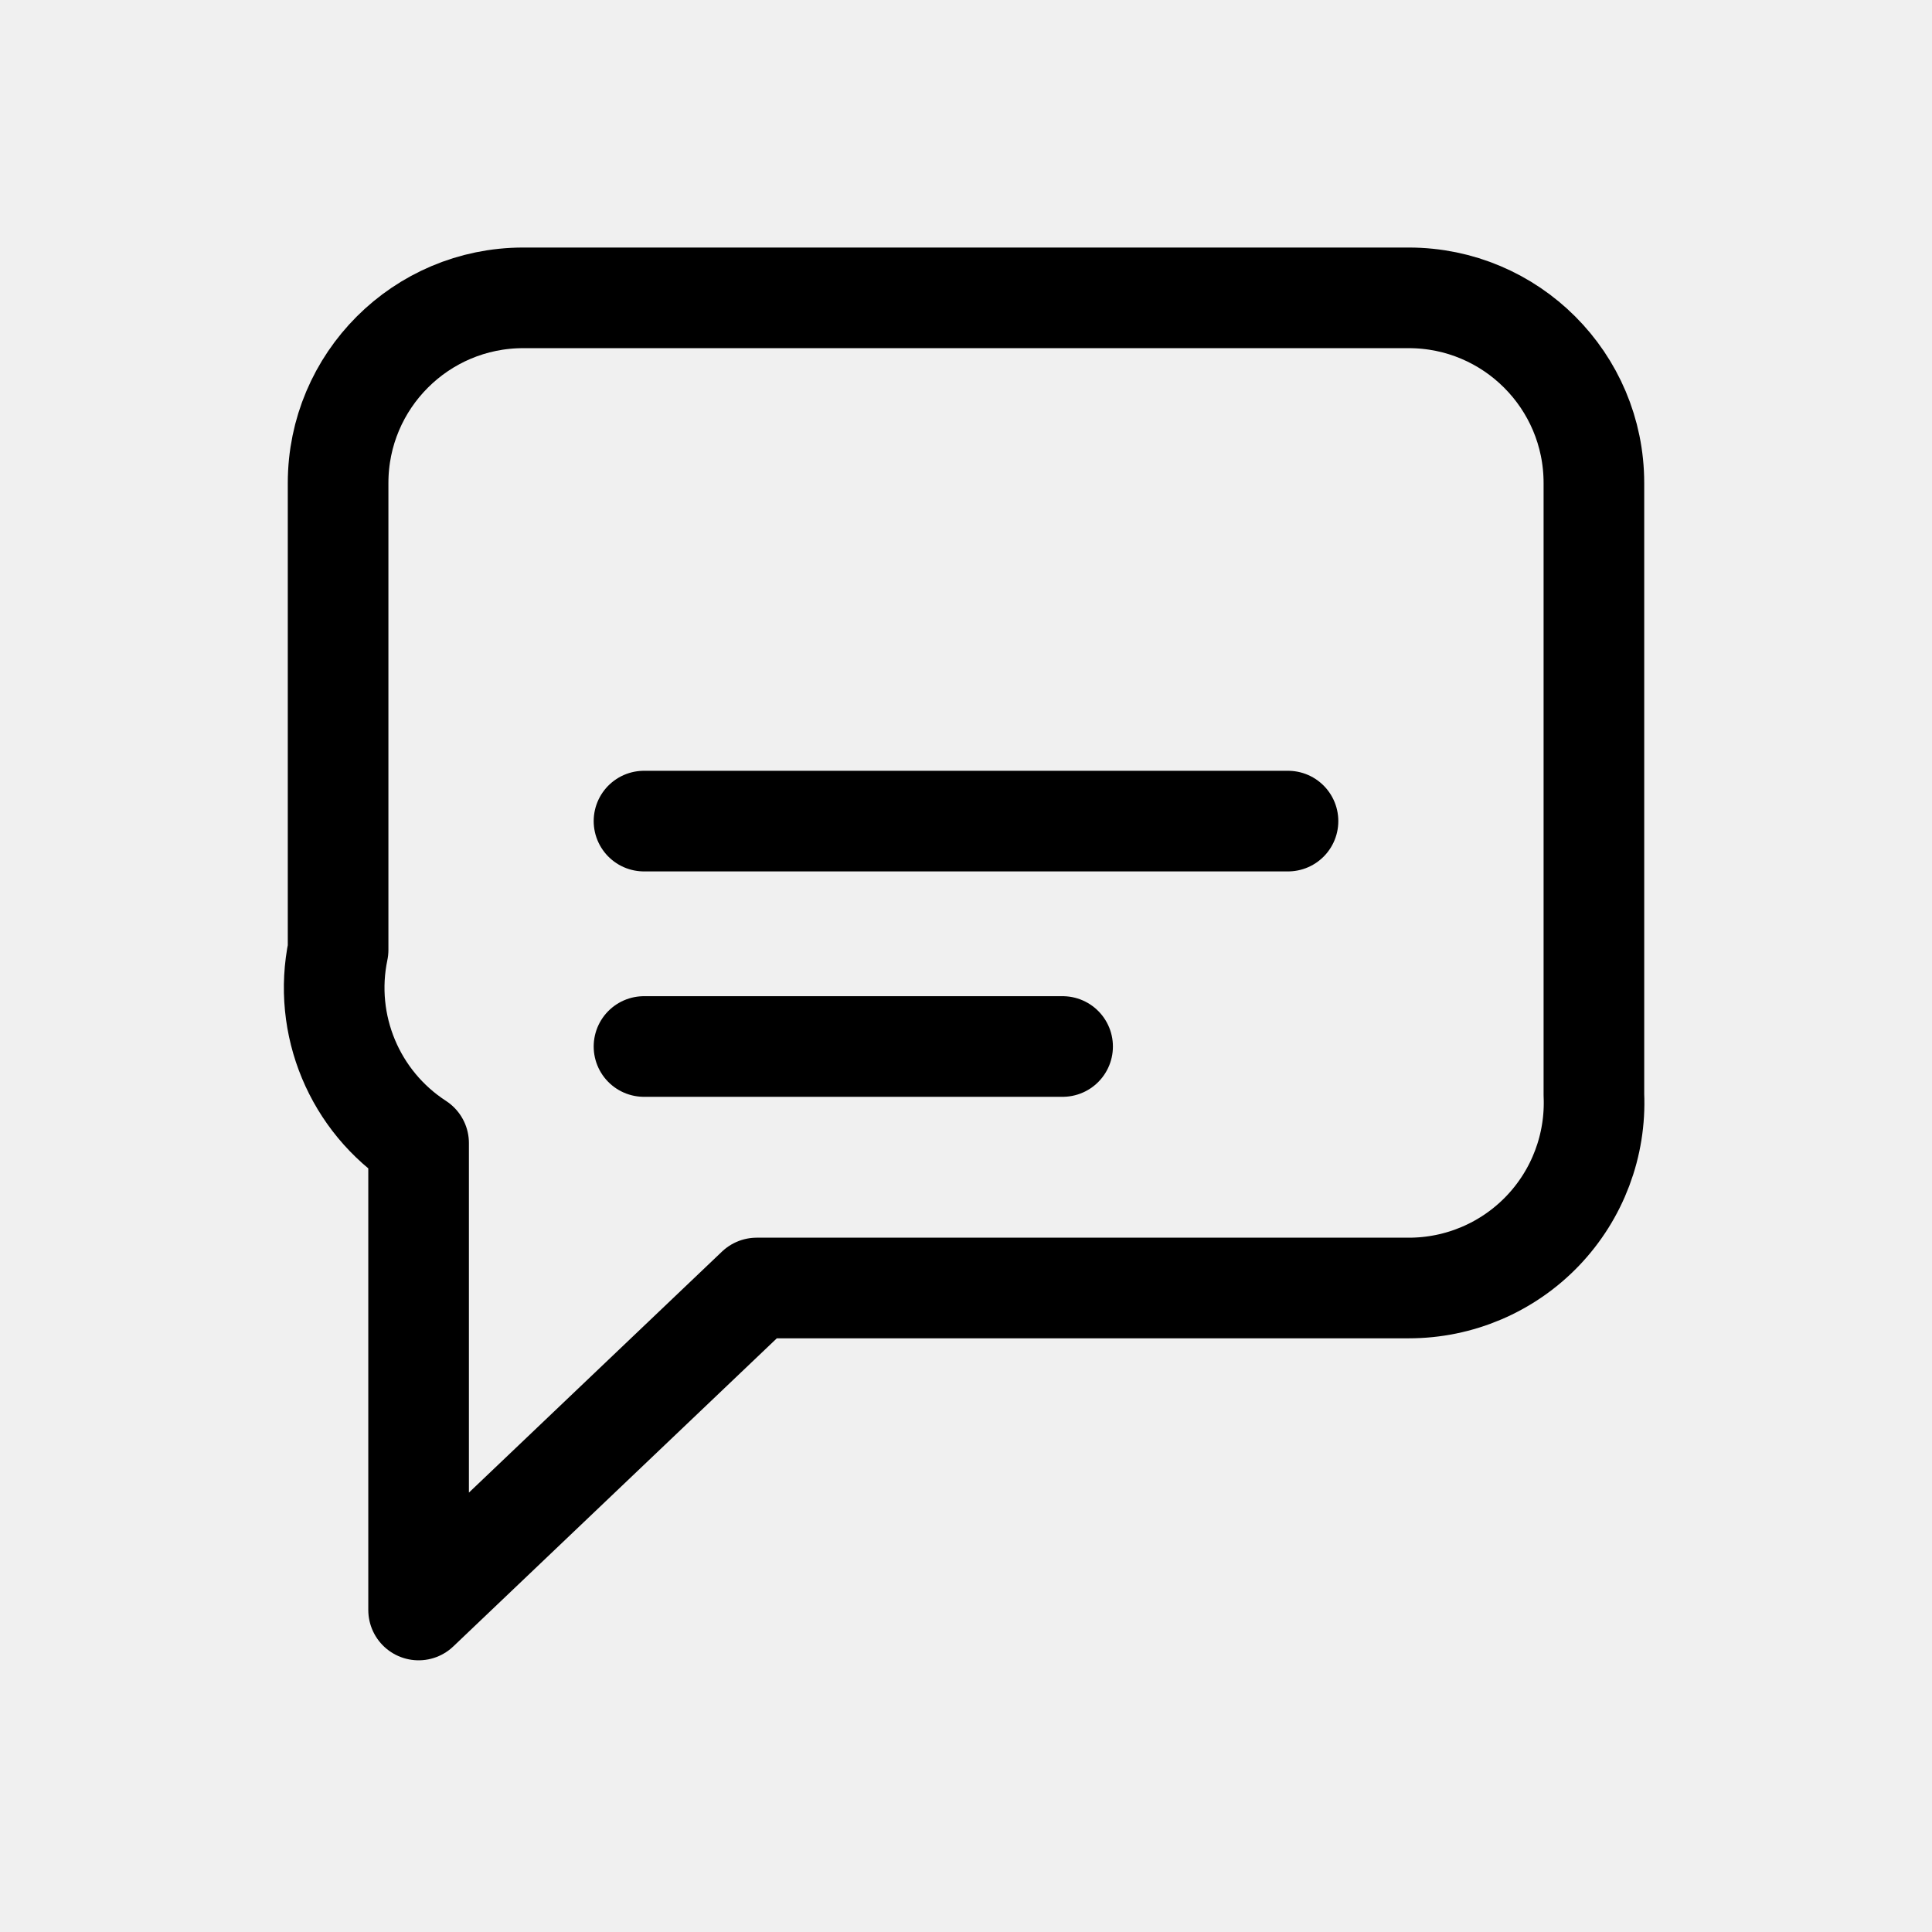
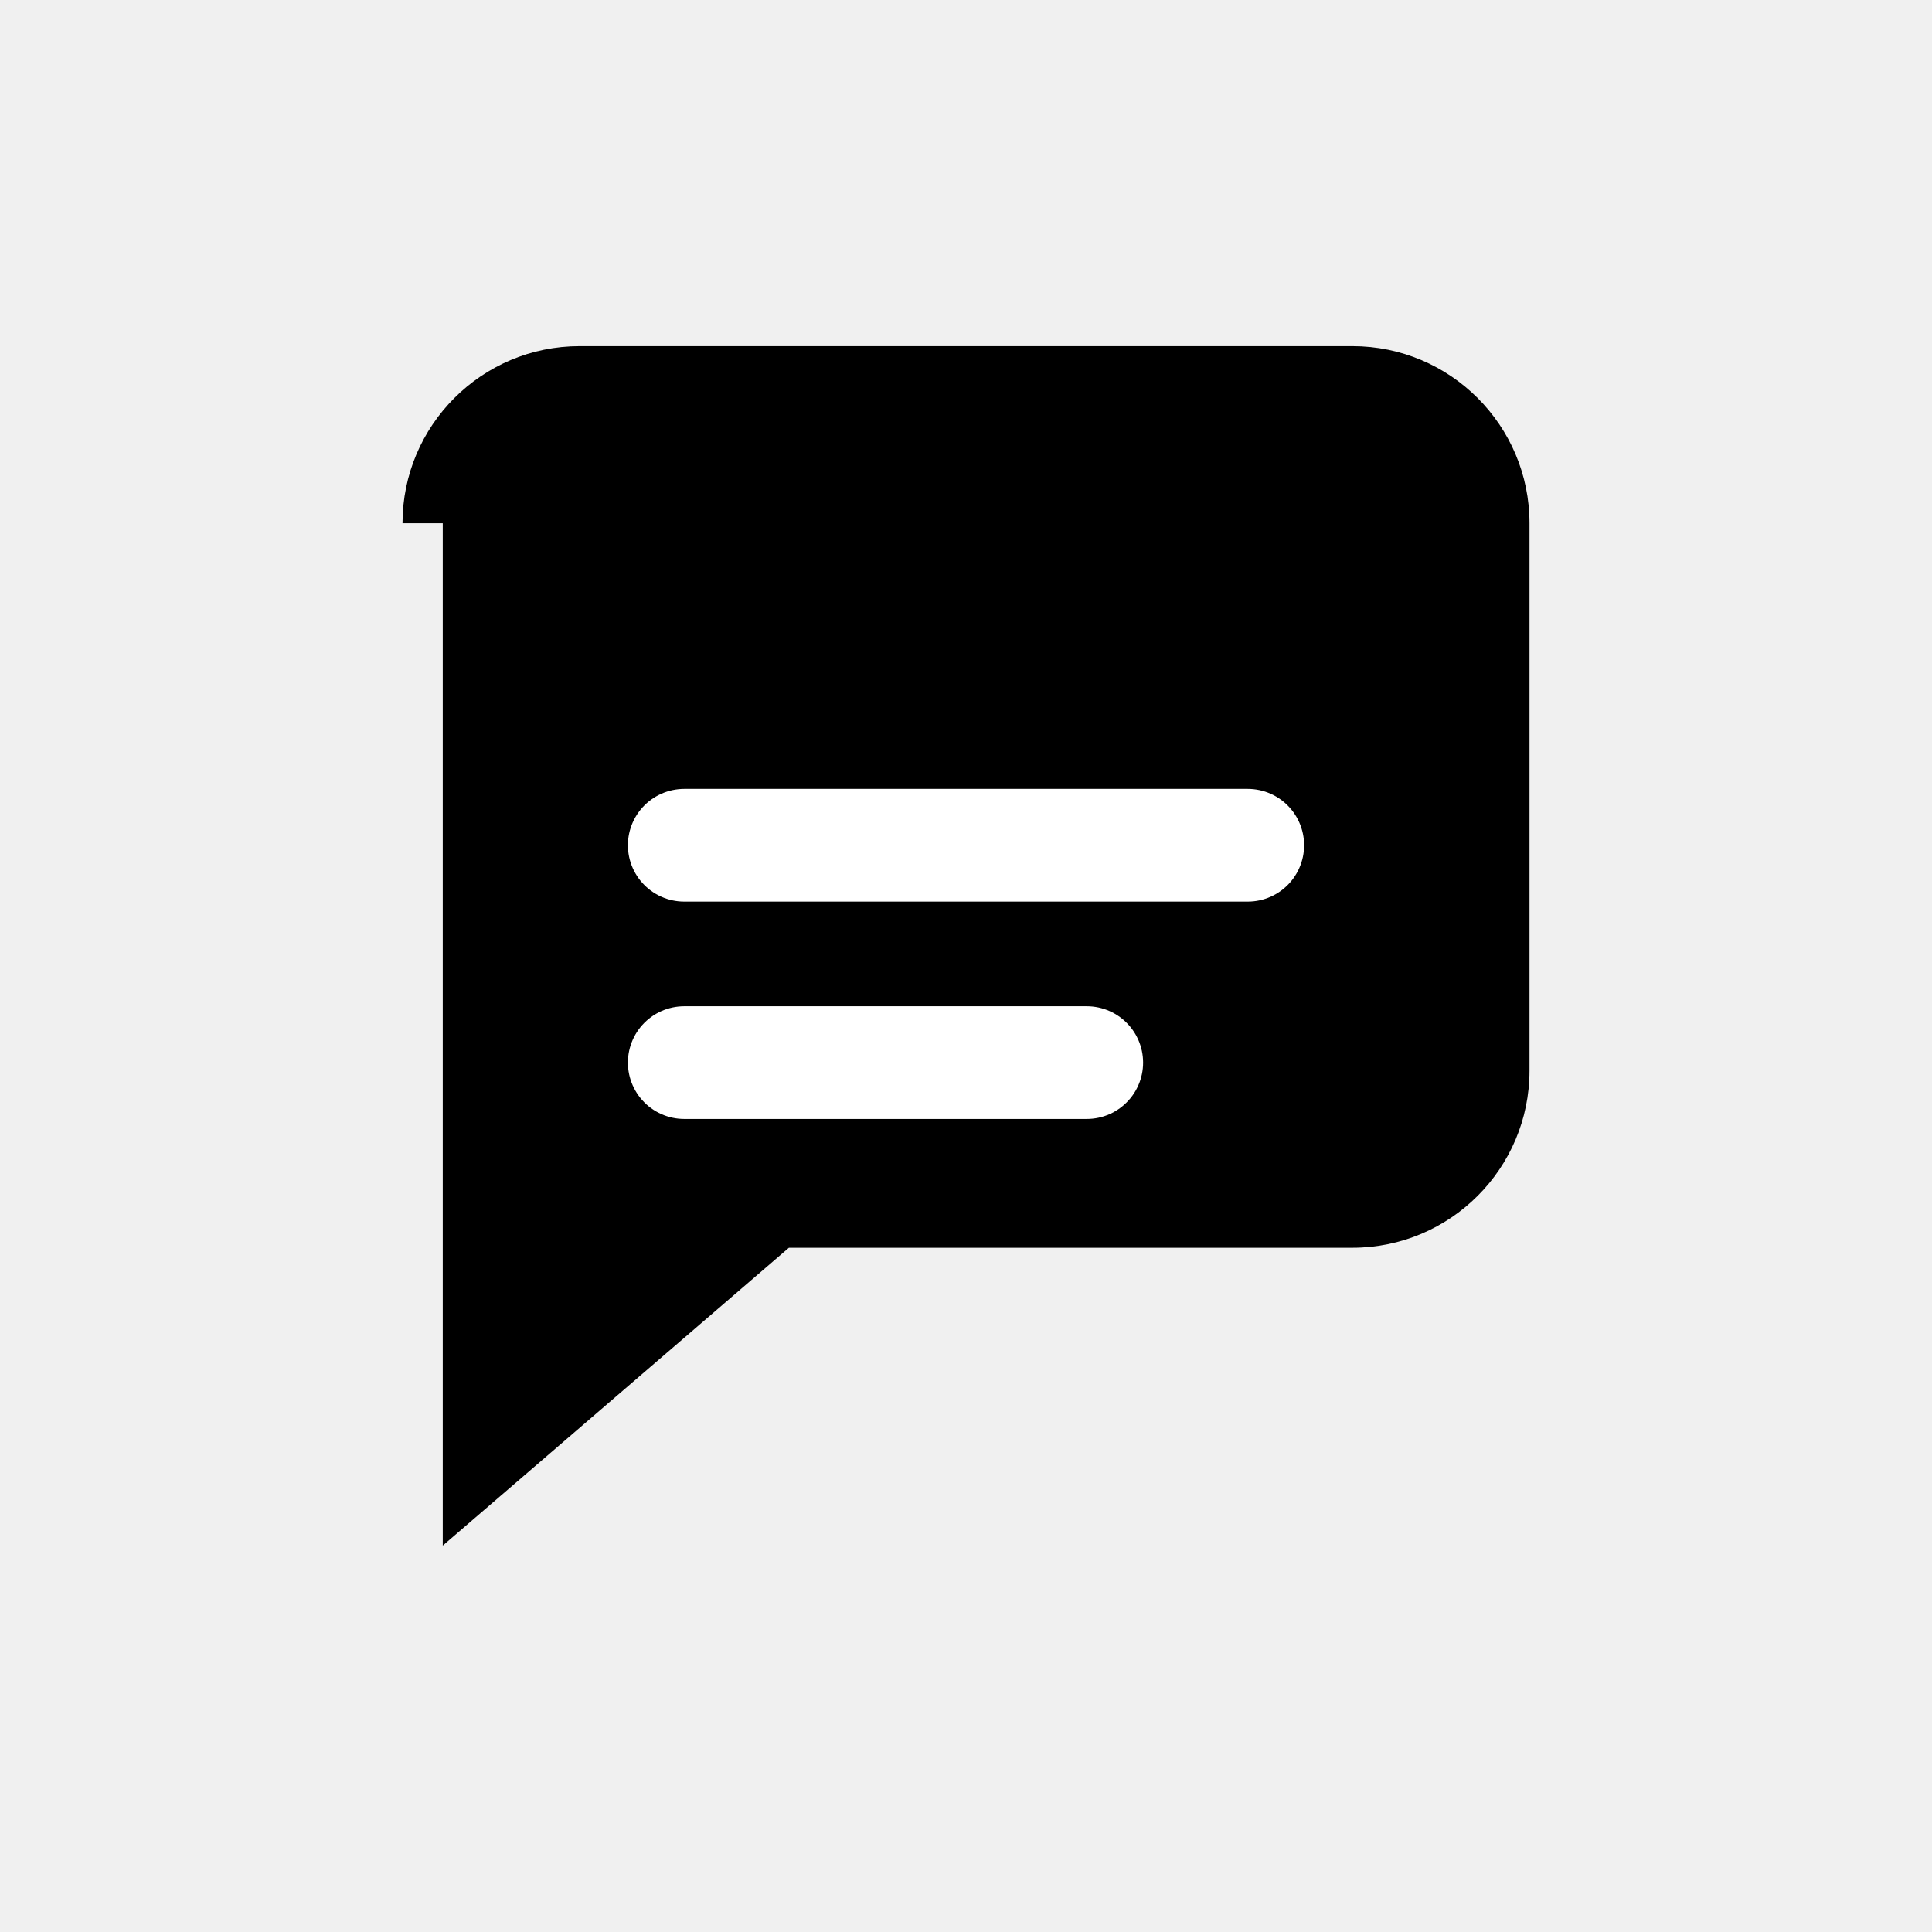
<svg xmlns="http://www.w3.org/2000/svg" viewBox="0 0 24 24" width="400" height="400">
-   <path d="M4.2 6a2.3 2.3 0 0 1 2.3-2.3h11A2.3 2.3 0 0 1 19.8 6v7.6A2.3 2.3 0 0 1 17.5 16H9.4L5.2 20v-5.8A2.3 2.3 0 0 1 4.2 11.8V6Z" fill="none" stroke="black" stroke-width="1.25" stroke-linejoin="round" />
-   <path d="M8 10.2h8M8 13h5.2" stroke="black" stroke-width="1.25" stroke-linecap="round" />
+   <path d="M5 6.5A2.2 2.2 0 0 1 7.2 4.3h9.6A2.2 2.2 0 0 1 19 6.5v6.8A2.2 2.2 0 0 1 16.8 15.5H9.8L5.5 19.2V6.5Z" fill="black" />
+   <path d="M8.5 10.5h7M8.5 13.2h5" stroke="white" stroke-width="1.4" stroke-linecap="round" />
</svg>
